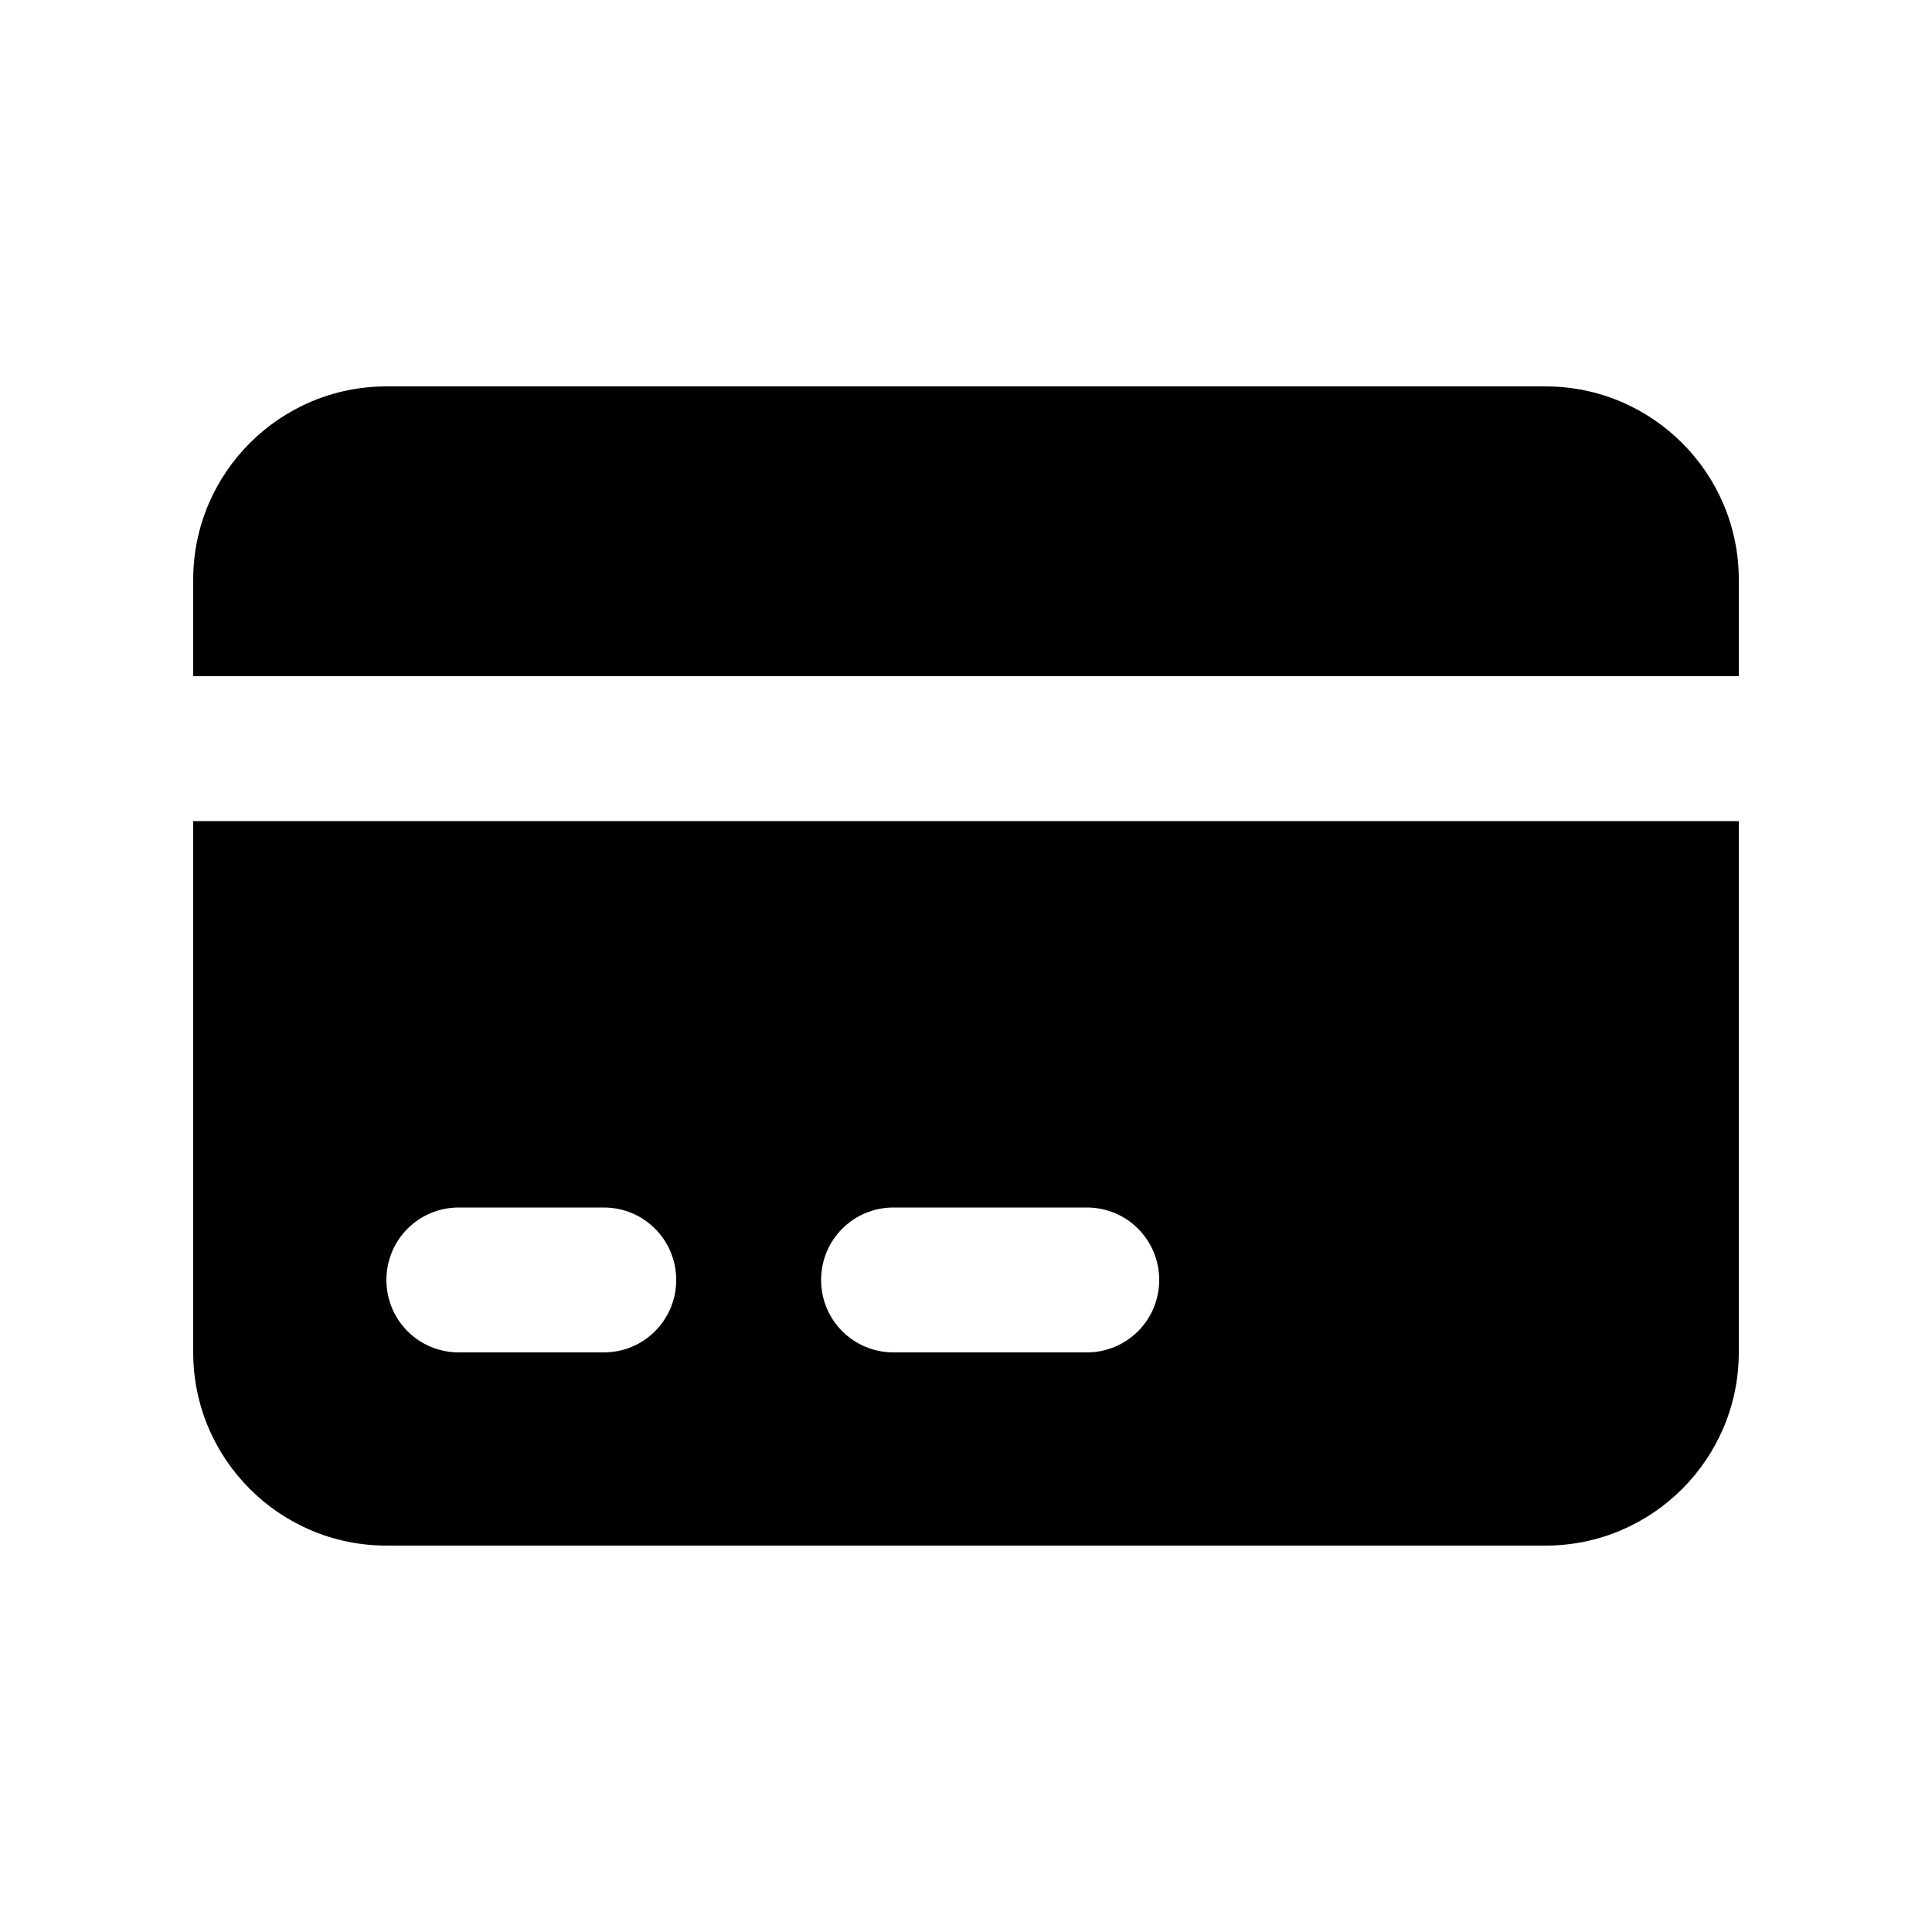
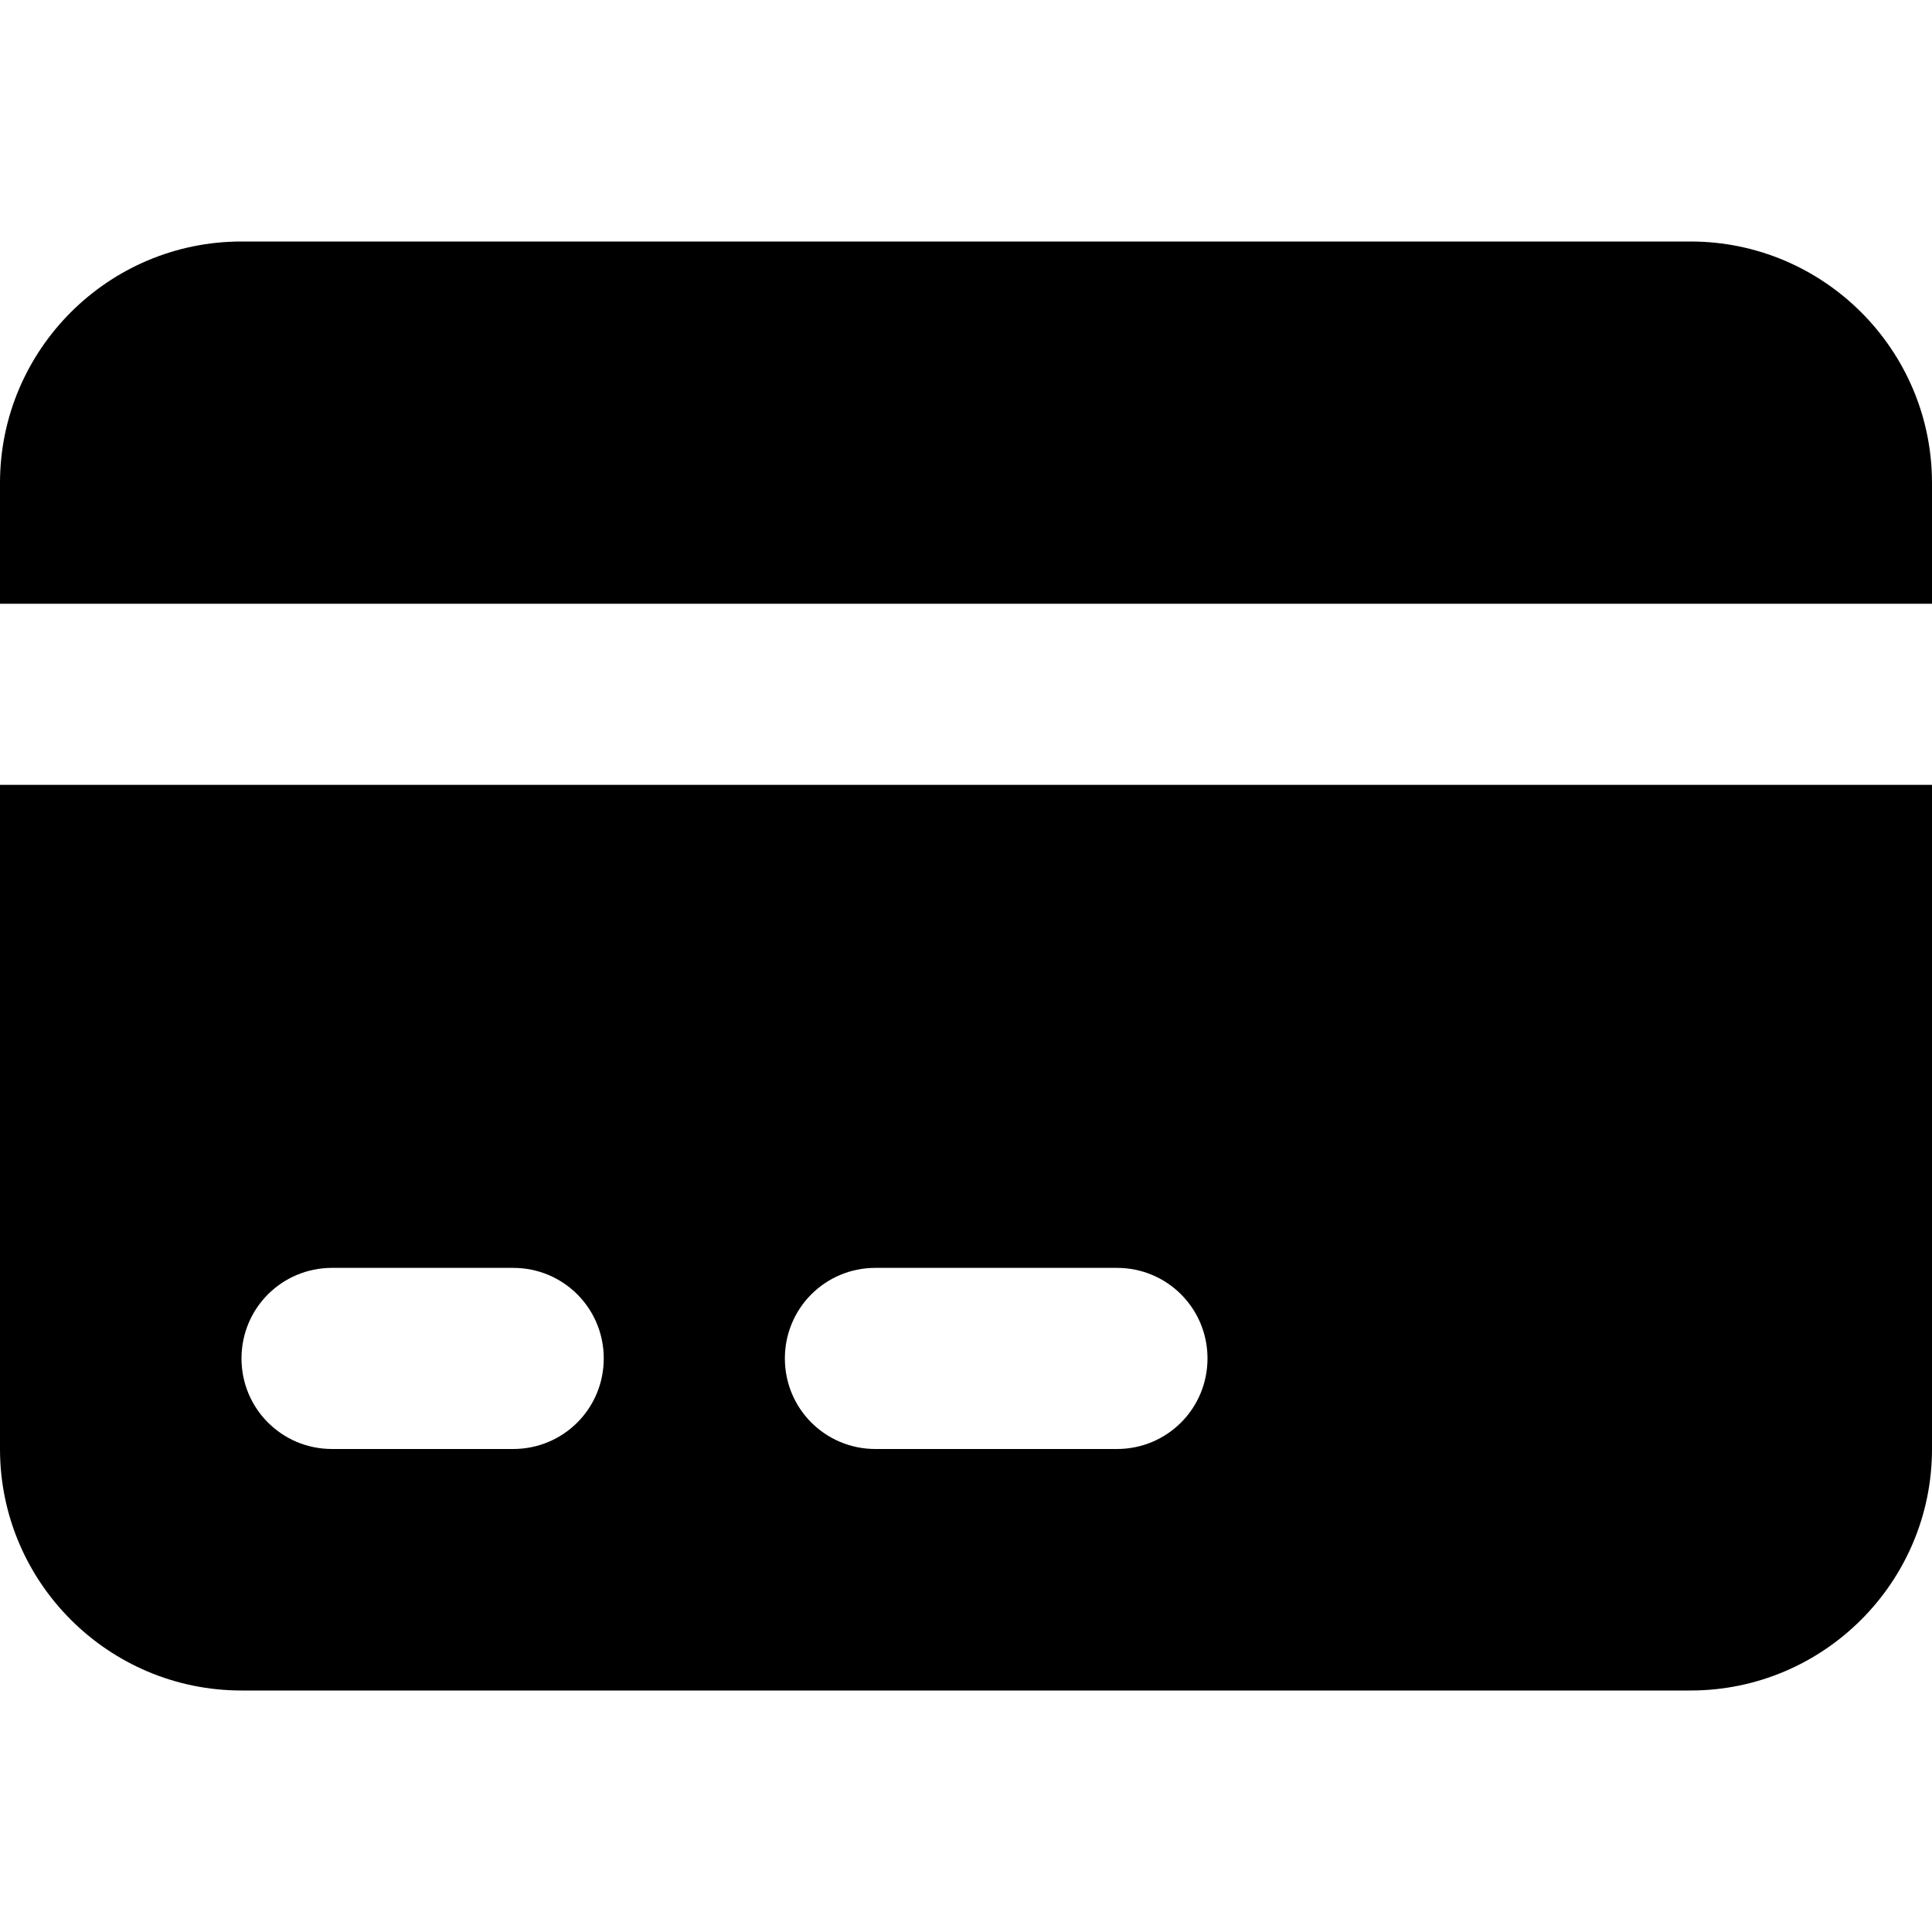
- <svg xmlns="http://www.w3.org/2000/svg" viewBox="0 0 640 640">
-   <path d="M64 192L64 224L576 224L576 192C576 156.7 547.3 128 512 128L128 128C92.7 128 64 156.7 64 192zM64 272L64 448C64 483.3 92.7 512 128 512L512 512C547.3 512 576 483.3 576 448L576 272L64 272zM128 424C128 410.7 138.7 400 152 400L200 400C213.3 400 224 410.7 224 424C224 437.3 213.3 448 200 448L152 448C138.7 448 128 437.3 128 424zM272 424C272 410.7 282.7 400 296 400L360 400C373.3 400 384 410.7 384 424C384 437.3 373.3 448 360 448L296 448C282.7 448 272 437.3 272 424z" />
+ <svg xmlns="http://www.w3.org/2000/svg" width="512" height="512" version="1.1" viewBox="0 0 512 512">
+   <path d="m0 128v32h512v-32c0-35.3-28.7-64-64-64h-384c-35.3 0-64 28.7-64 64zm0 80v176c0 35.3 28.7 64 64 64h384c35.3 0 64-28.7 64-64v-176zm64 152c0-13.3 10.7-24 24-24h48c13.3 0 24 10.7 24 24s-10.7 24-24 24h-48c-13.3 0-24-10.7-24-24zm144 0c0-13.3 10.7-24 24-24h64c13.3 0 24 10.7 24 24s-10.7 24-24 24h-64c-13.3 0-24-10.7-24-24z" />
</svg>
